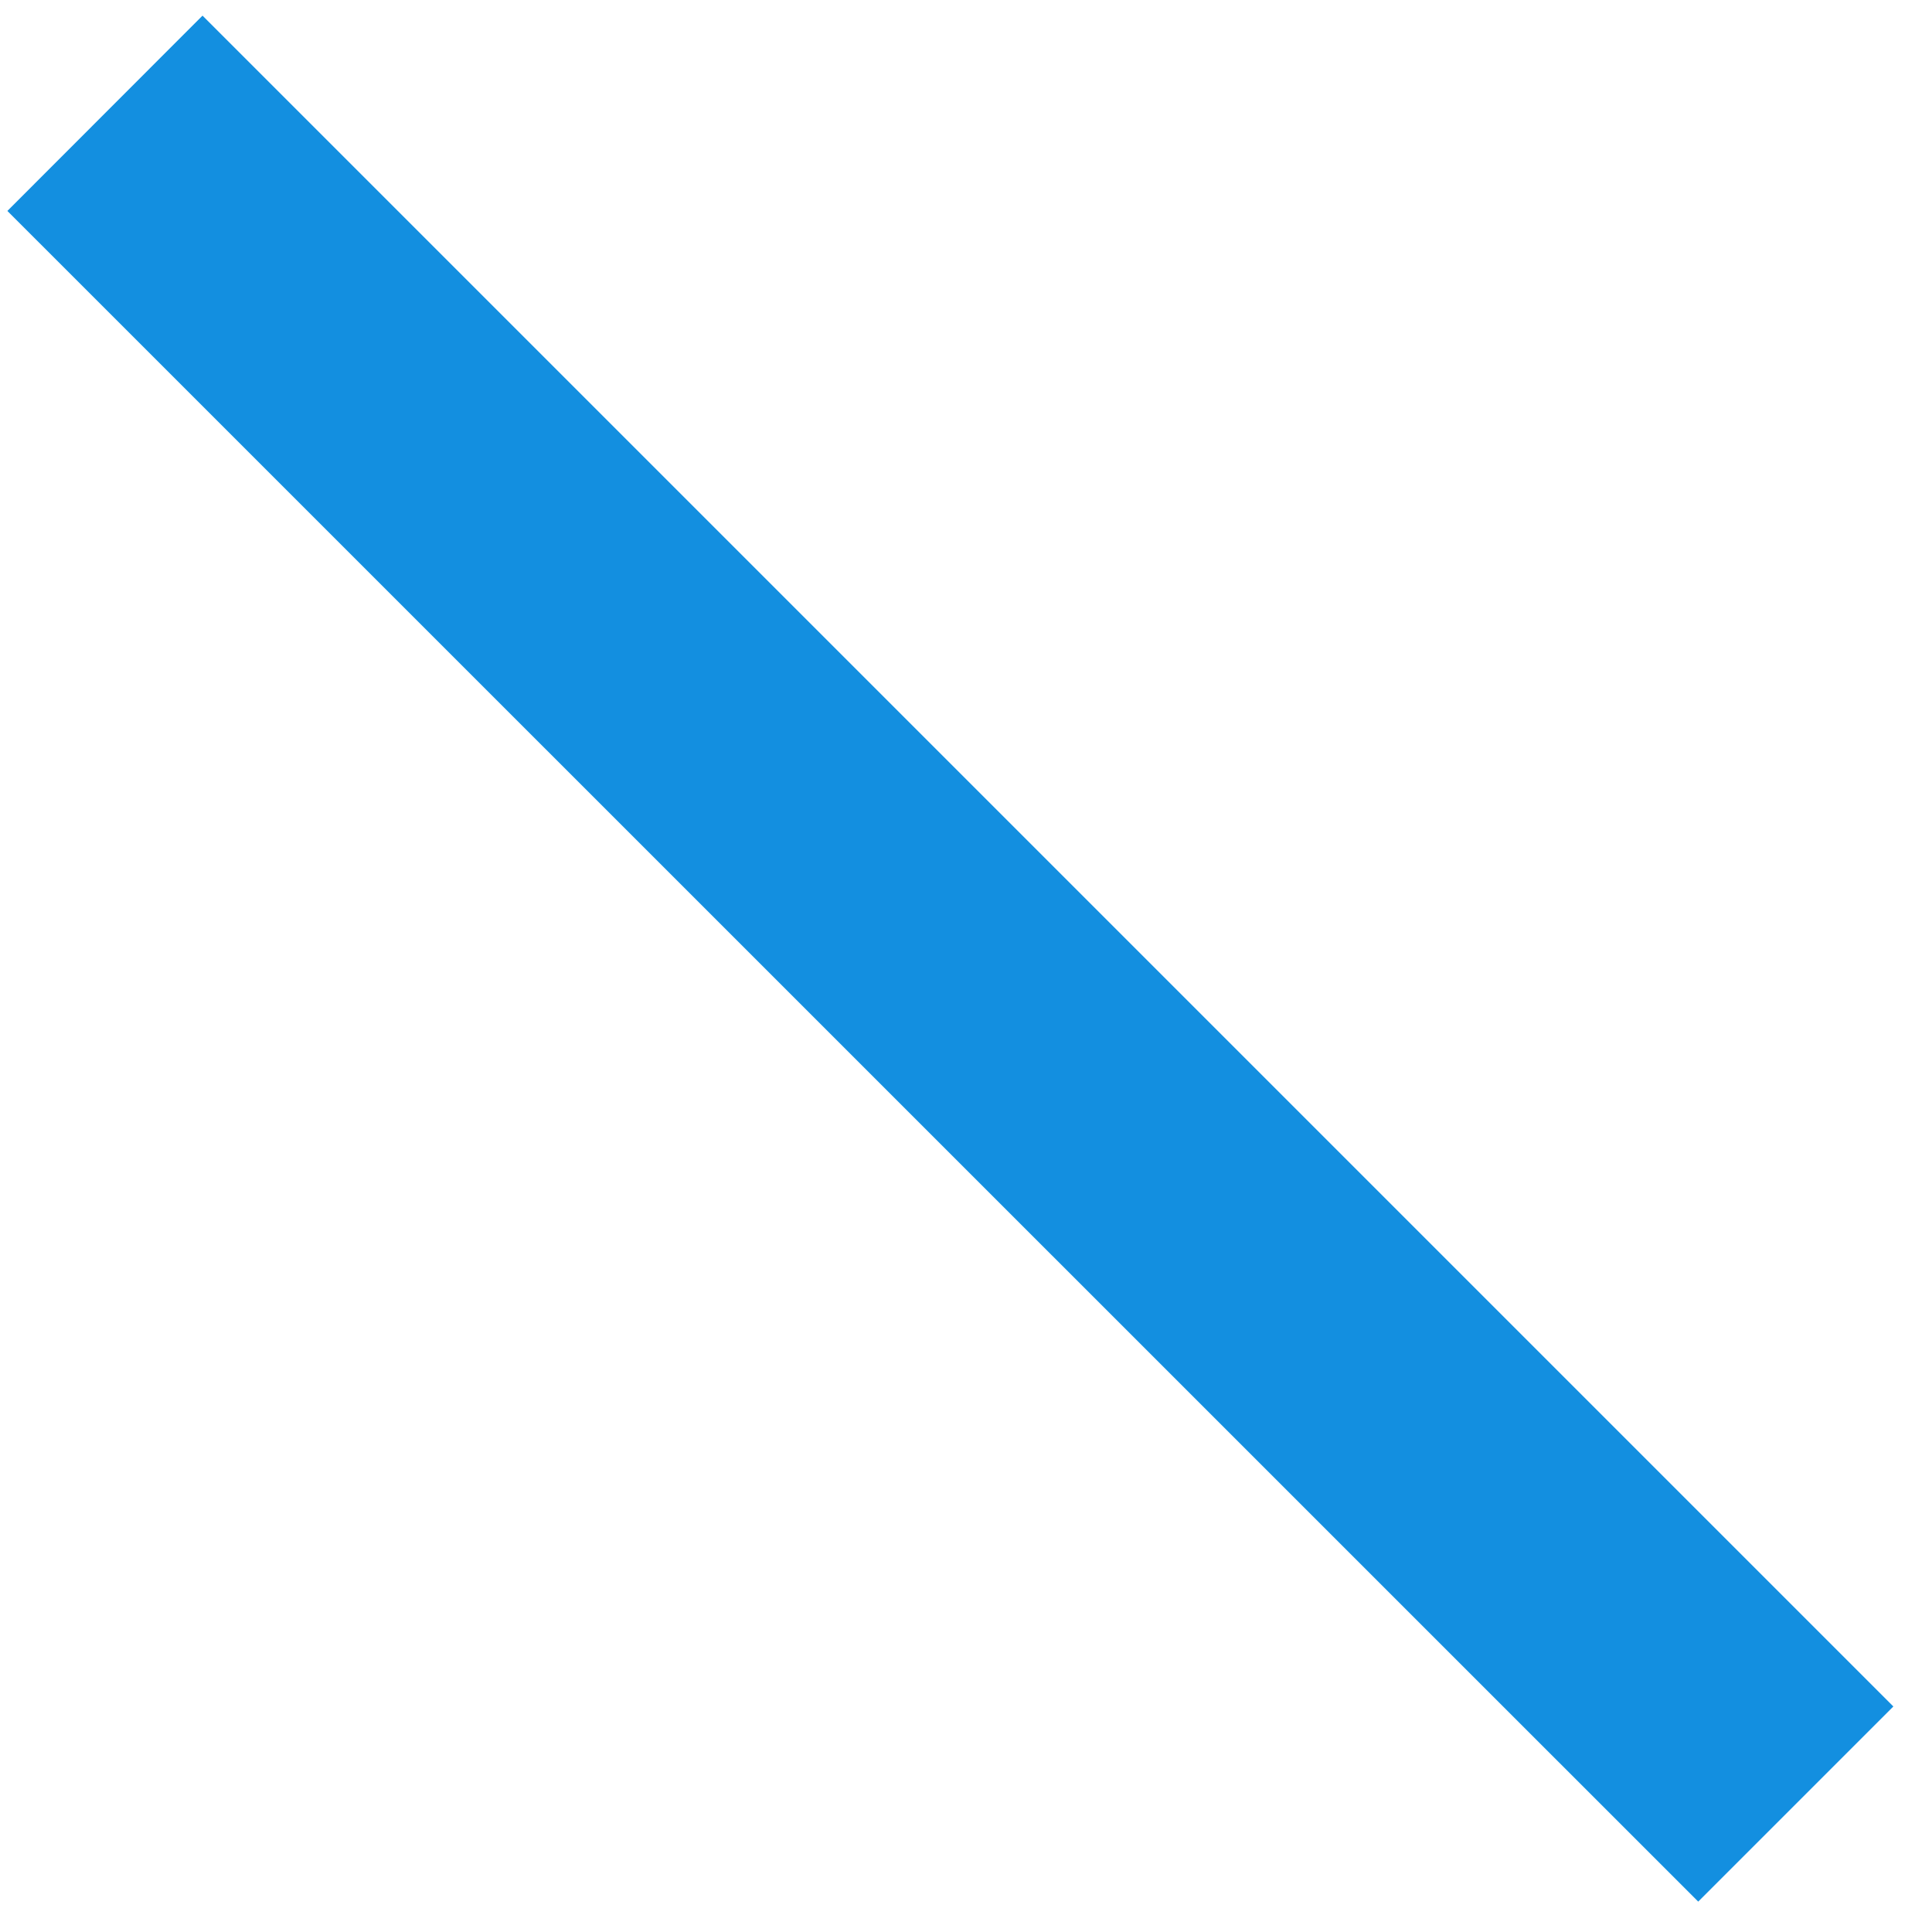
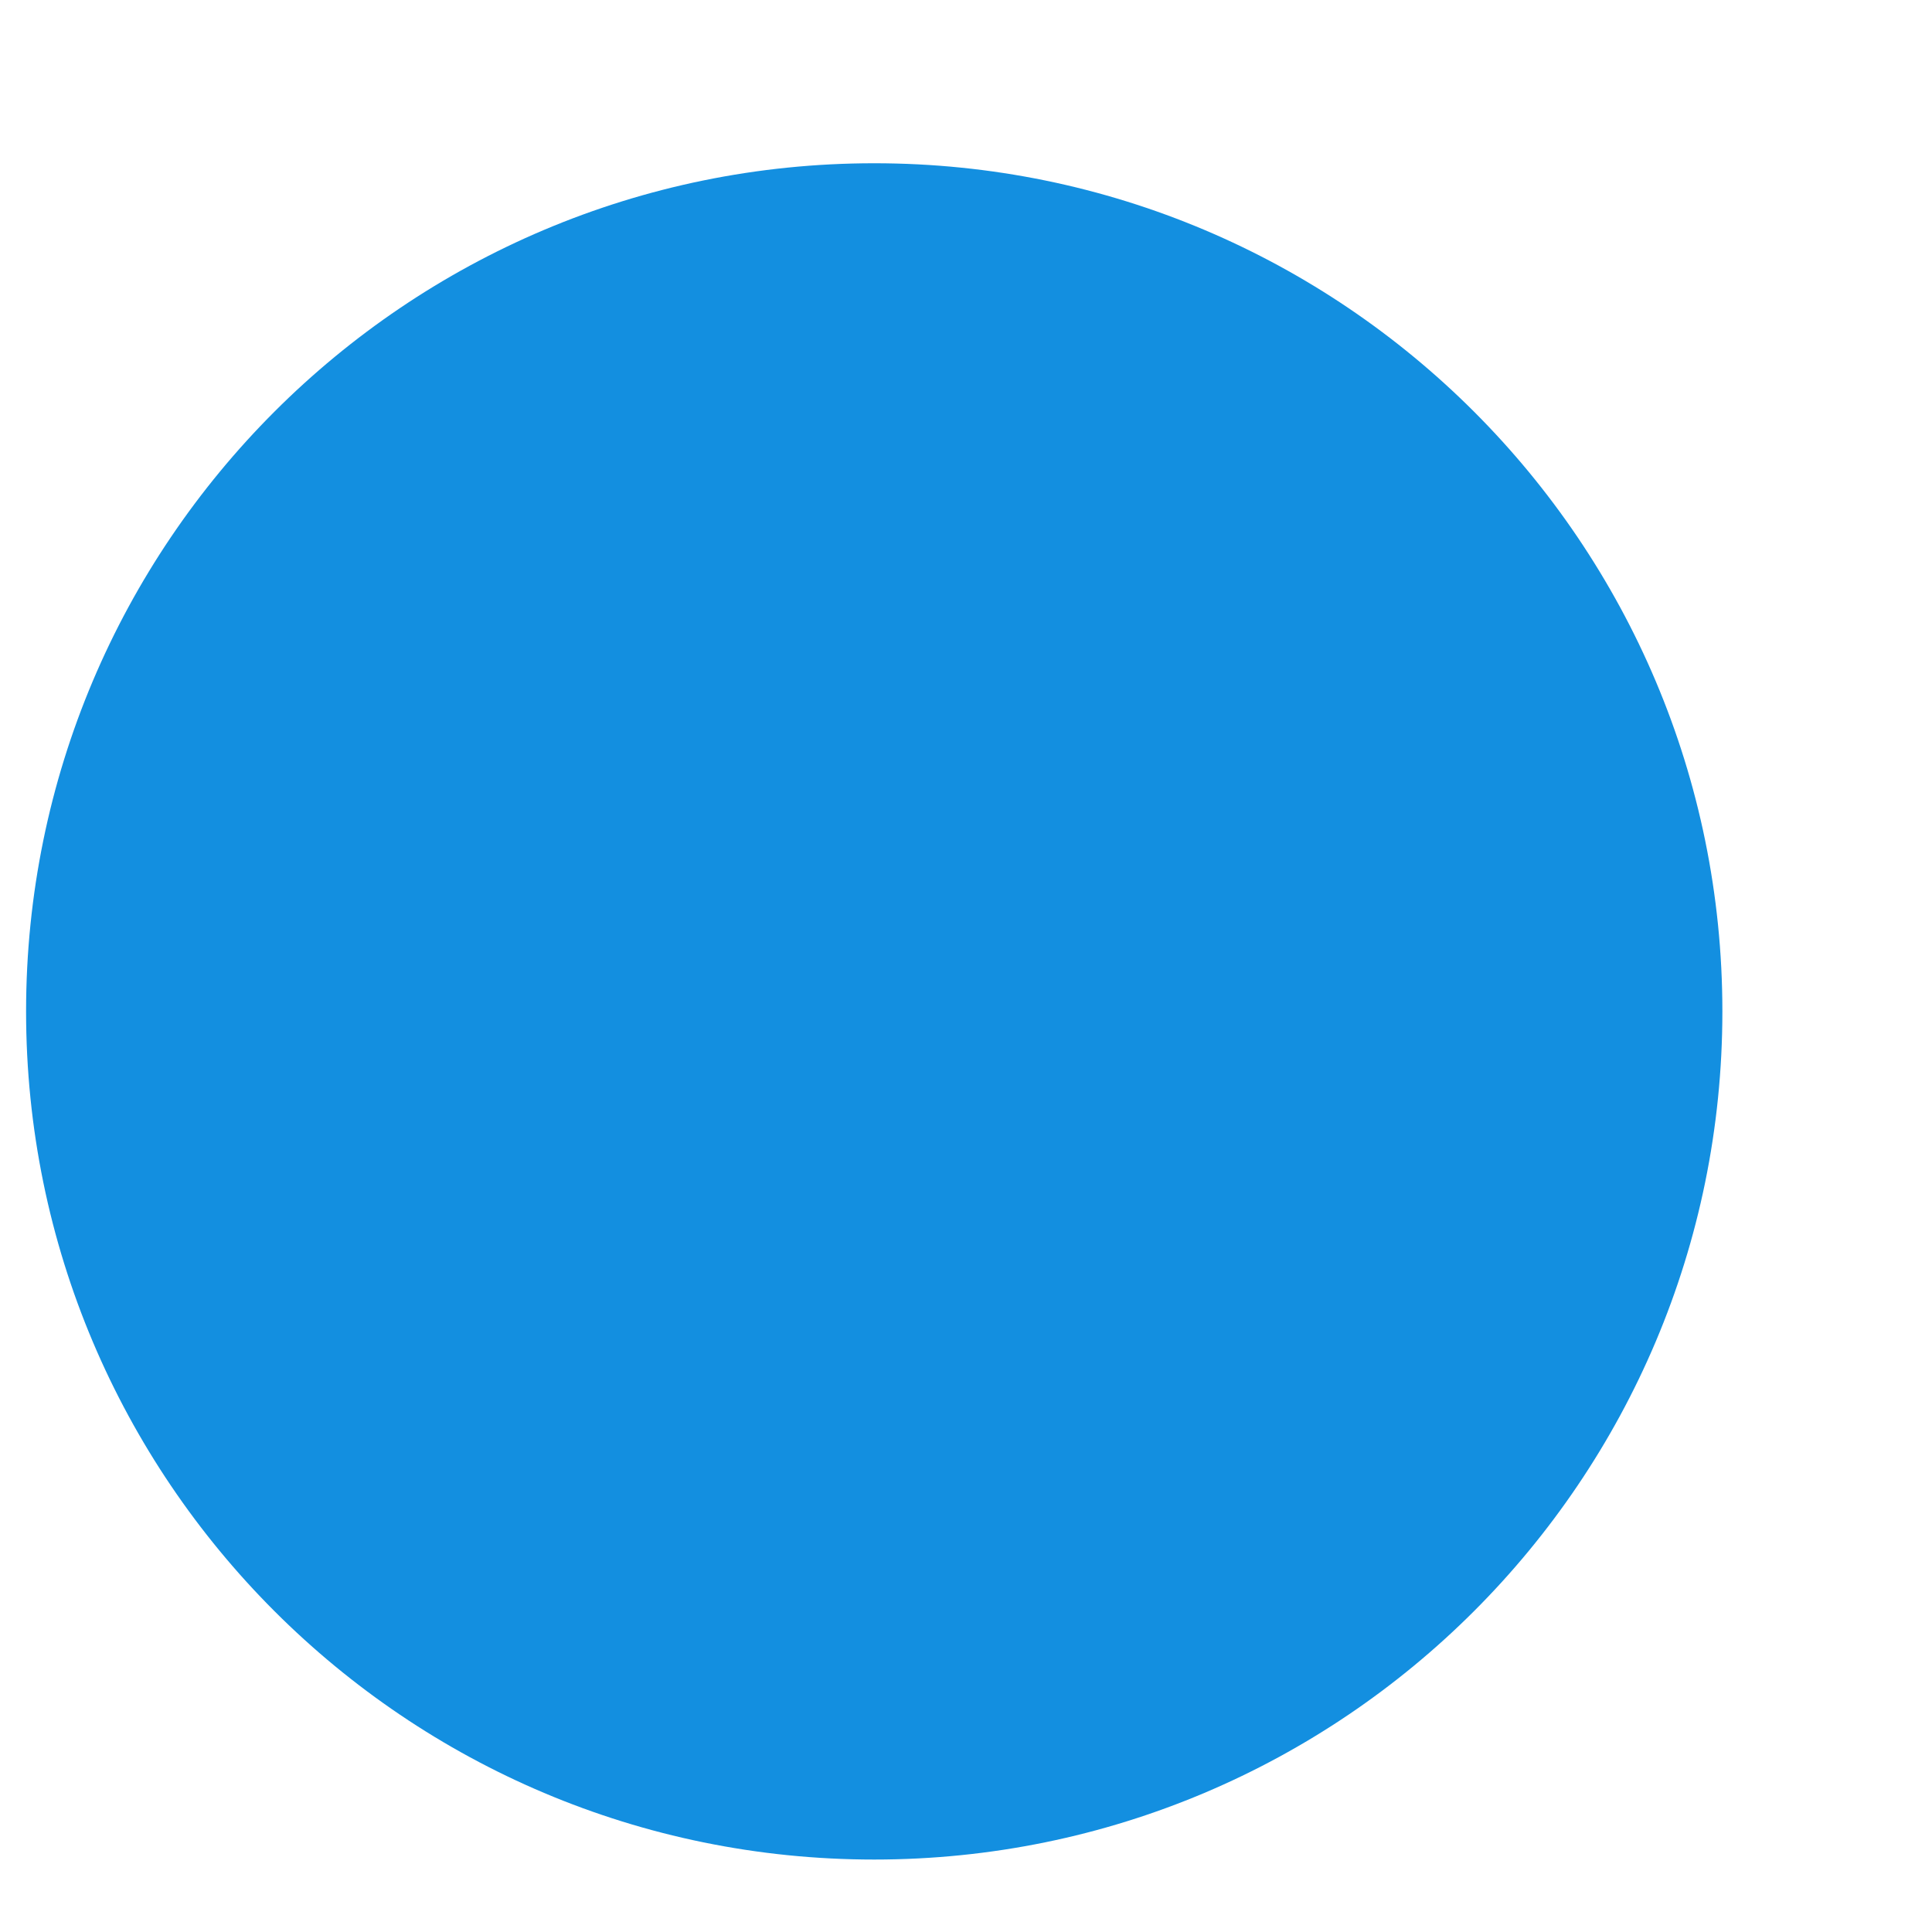
- <svg xmlns="http://www.w3.org/2000/svg" version="1.1" width="11px" height="11px">
-   <g transform="matrix(1 0 0 1 -2487 -532 )">
-     <path d="M 9.669 10.827  L 0.042 1.201  L 1.153 0.089  L 10.78 9.716  L 9.669 10.827  Z " fill-rule="nonzero" fill="#138fe0" stroke="none" transform="matrix(1 0 0 1 2487 532 )" />
+ <svg xmlns="http://www.w3.org/2000/svg" version="1.1" width="2px" height="2px">
+   <g transform="matrix(1 0 0 1 -2485 -525 )">
+     <path d="M 0.027 1.047  C 0.027 1.532  0.42 1.925  0.905 1.925  C 1.39 1.925  1.783 1.532  1.783 1.047  C 1.783 0.562  1.39 0.169  0.905 0.169  C 0.42 0.169  0.027 0.562  0.027 1.047  Z " fill-rule="nonzero" fill="#138fe0" stroke="none" transform="matrix(1 0 0 1 2485 525 )" />
  </g>
</svg>
